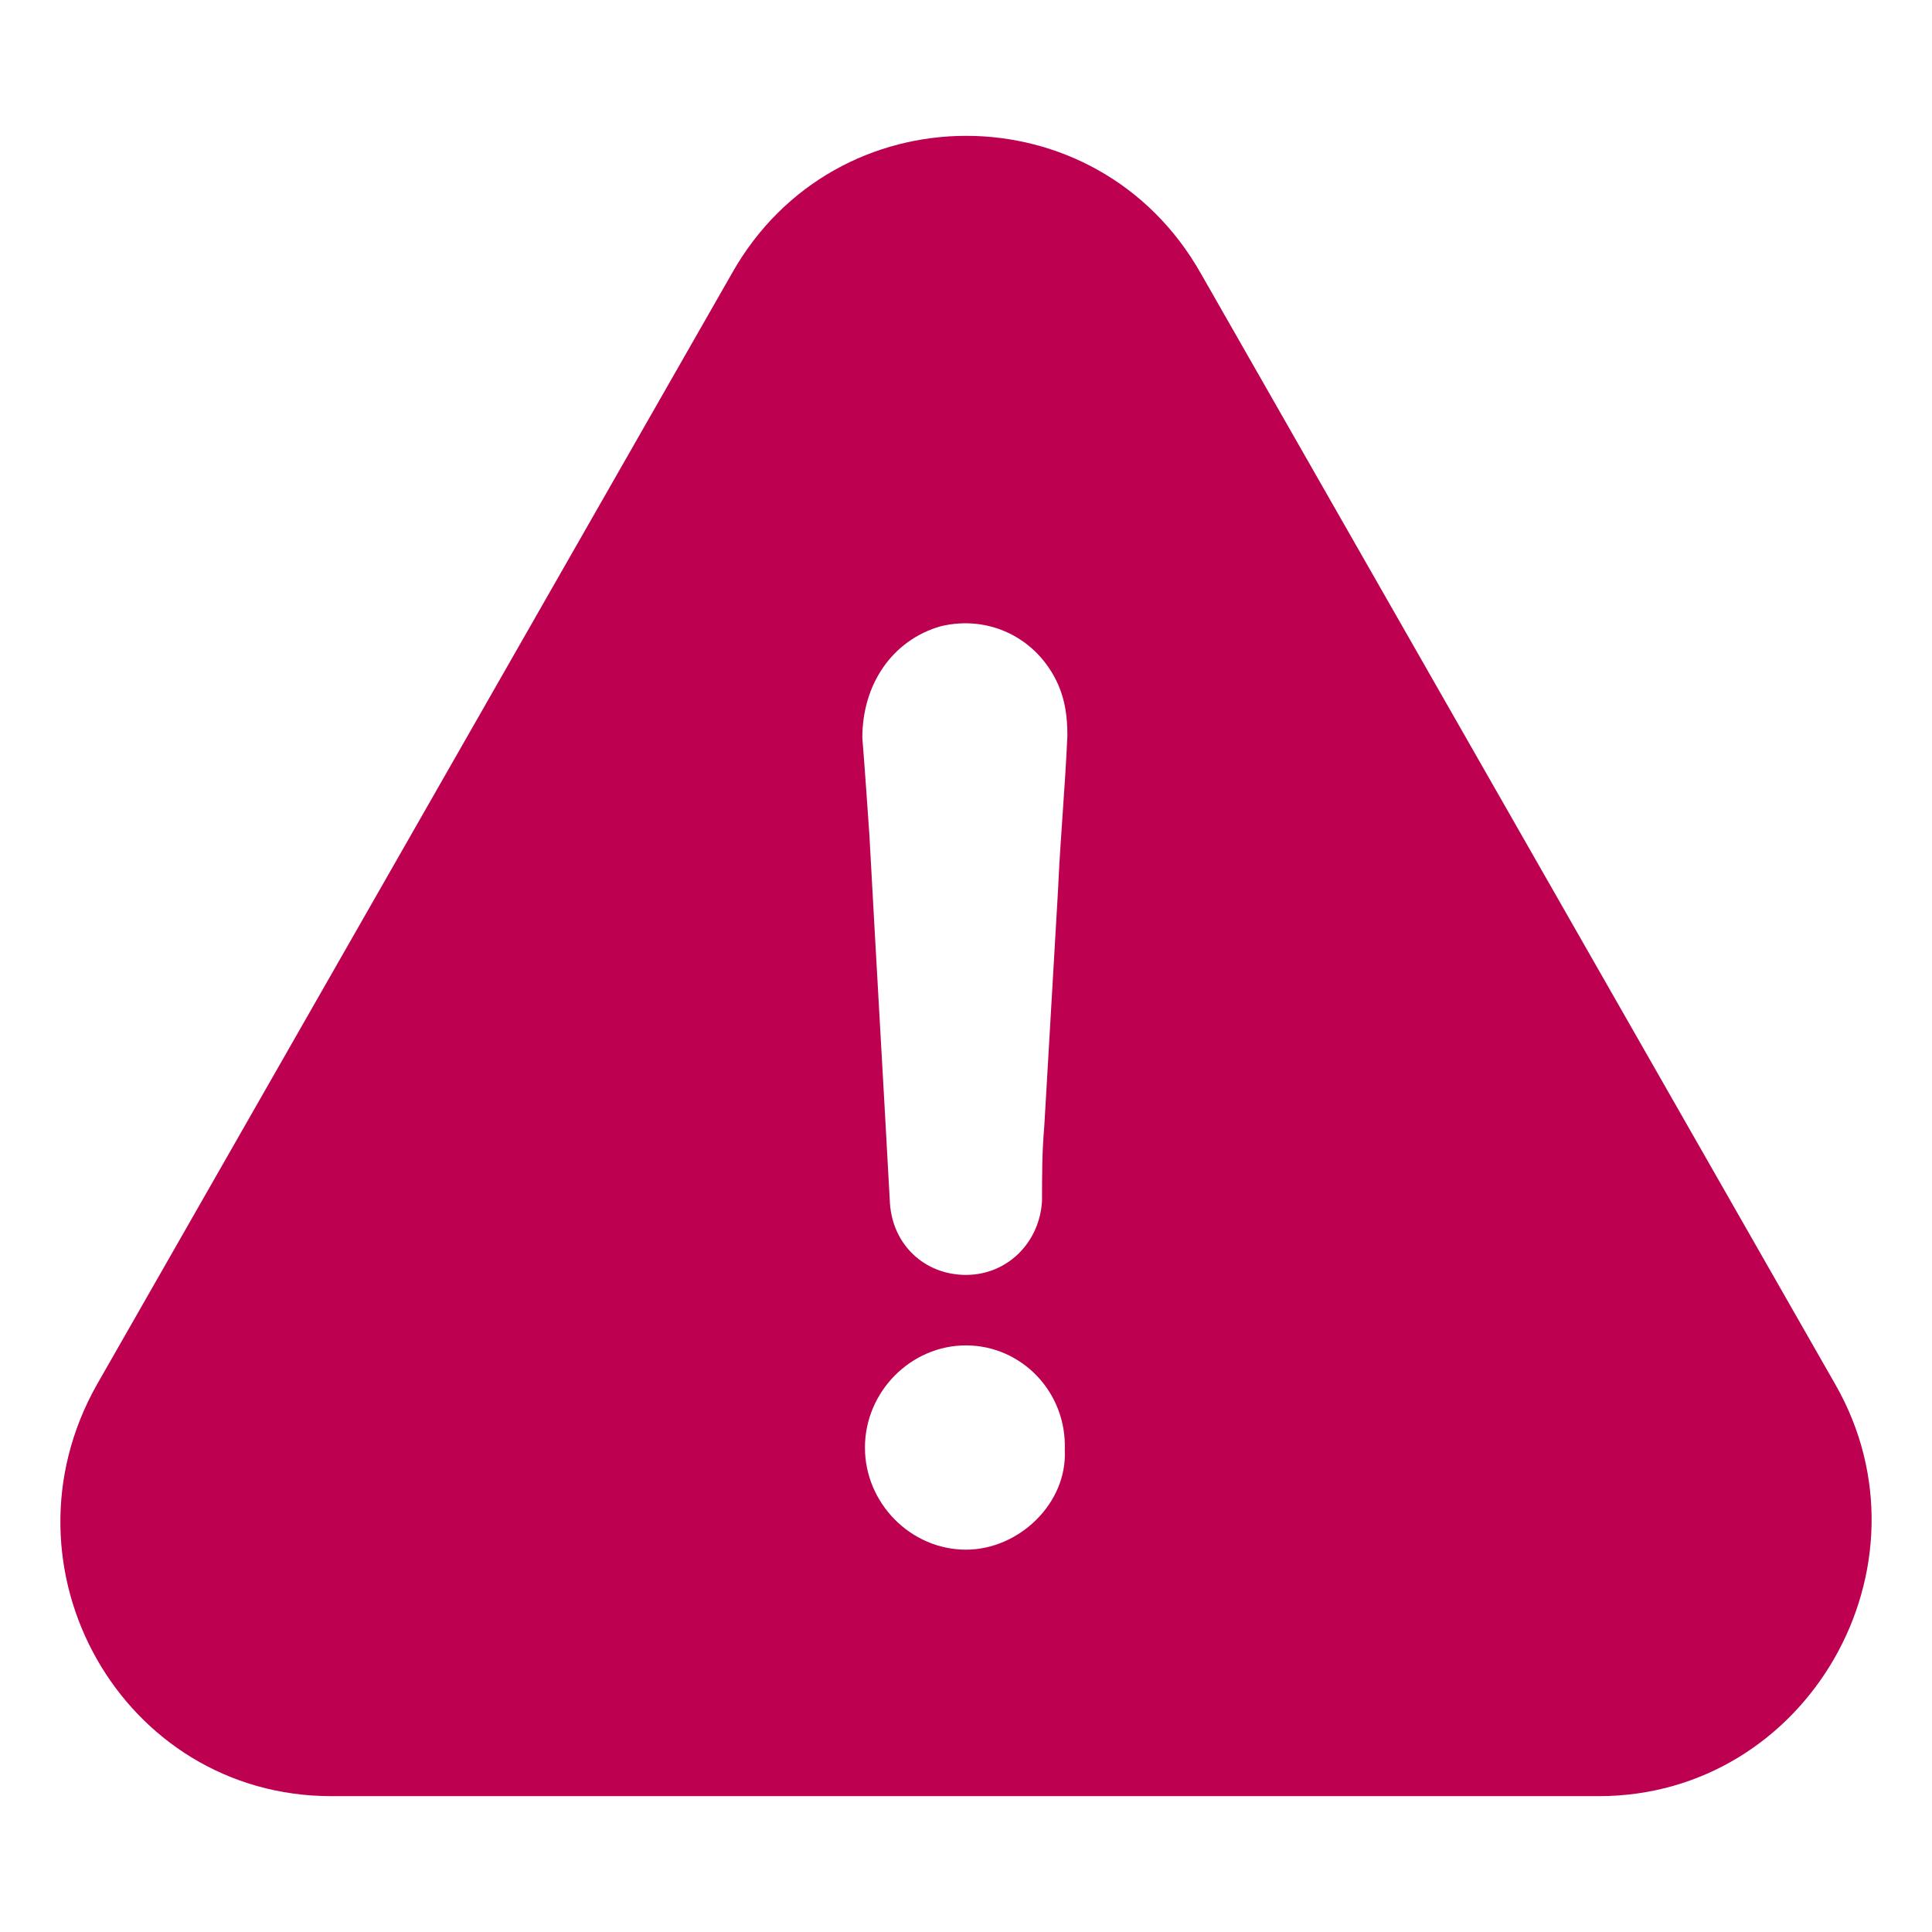
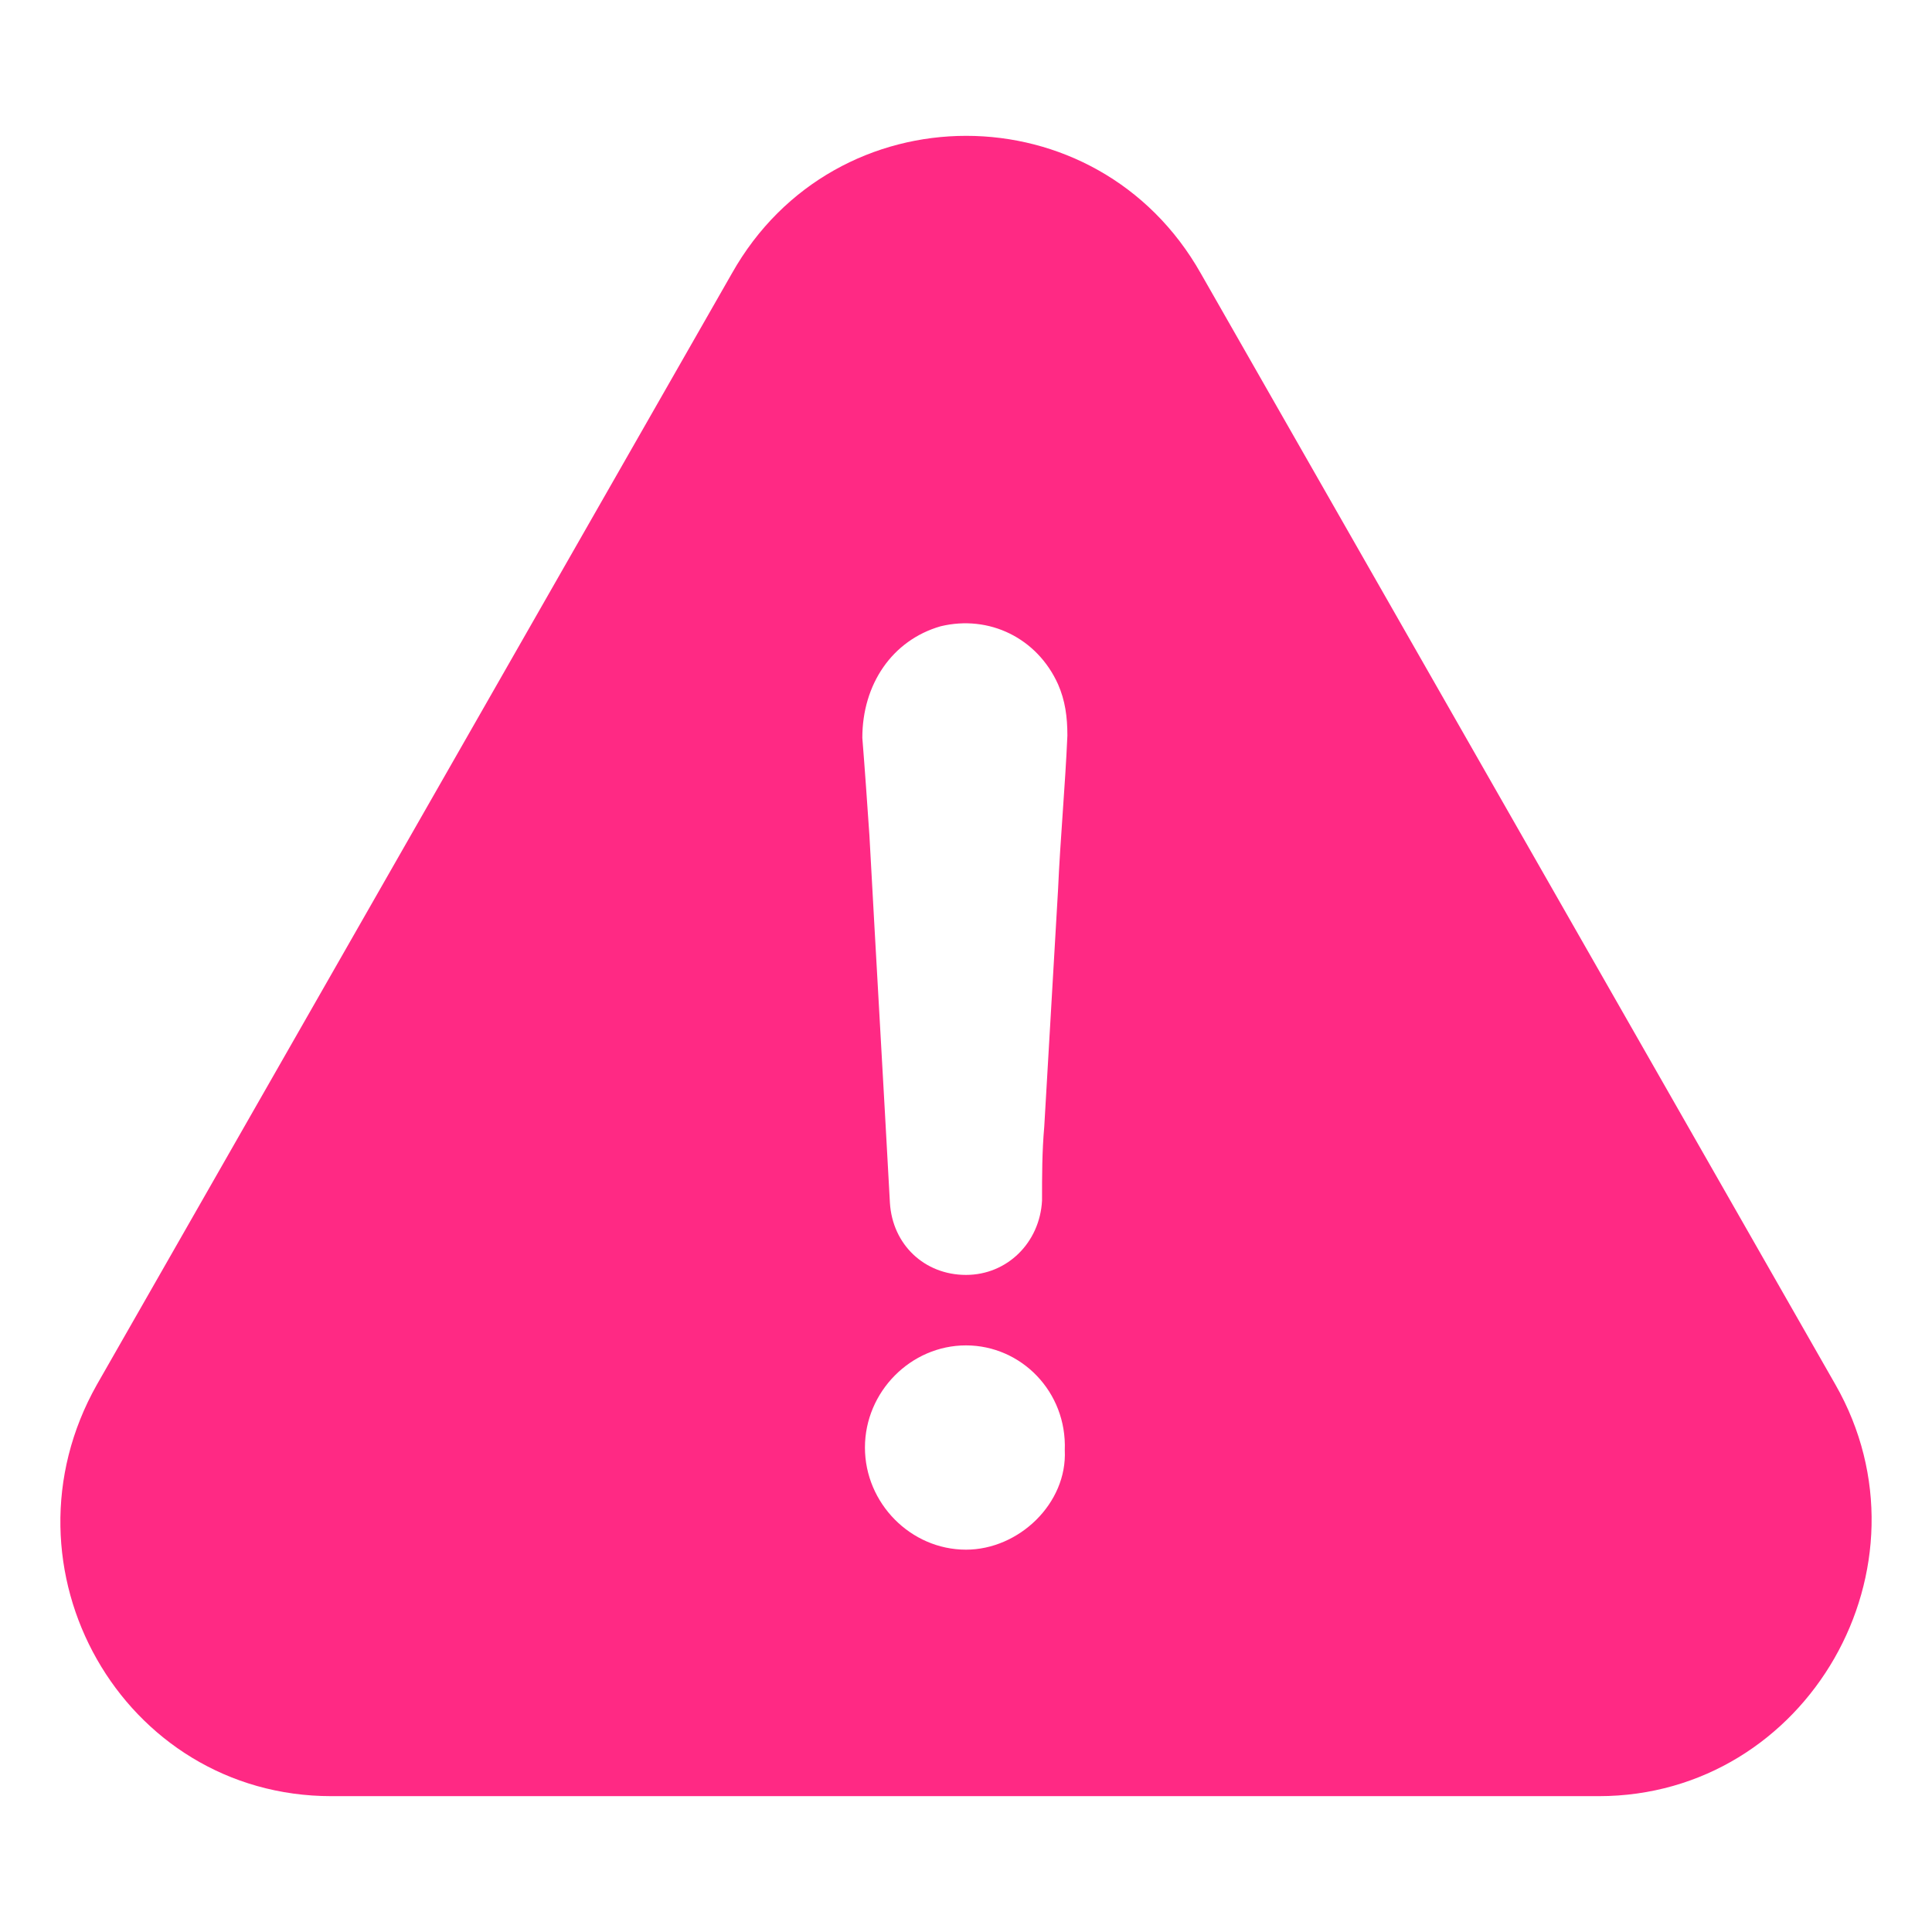
<svg xmlns="http://www.w3.org/2000/svg" version="1.1" id="Capa_1" x="0px" y="0px" viewBox="0 0 485.811 485.811" style="enable-background:new 0 0 485.811 485.811;" xml:space="preserve" width="512px" height="512px">
  <defs id="defs39" />
-   <g id="g4" style="fill:#bd0050;fill-opacity:1;stroke-width:1.061" transform="matrix(0.9375003,0,0,0.9477188,15.18185,12.69939)">
-     <path d="m 476.099,353.968 -170.2,-294.8 c -27.8,-48.7 -98.1,-48.7 -125.8,0 l -170.3,294.8 c -27.8,48.7 6.8,109.2 62.9,109.2 h 339.9 c 56.1,0 91.3,-61.1 63.5,-109.2 z m -233.2,43.8 c -14.8,0 -27.1,-12.3 -27.1,-27.1 0,-14.8 12.3,-27.1 27.1,-27.1 14.8,0 27.1,12.3 26.5,27.8 0.7,14.1 -12.3,26.4 -26.5,26.4 z m 24.7,-175.2 c -1.2,21 -2.5,41.9 -3.7,62.9 -0.6,6.8 -0.6,13 -0.6,19.7 -0.6,11.1 -9.3,19.7 -20.4,19.7 -11.1,0 -19.7,-8 -20.4,-19.1 -1.8,-32.7 -3.7,-64.8 -5.5,-97.5 -0.6,-8.6 -1.2,-17.3 -1.9,-25.9 0,-14.2 8,-25.9 21,-29.6 13,-3.1 25.9,3.1 31.5,15.4 1.9,4.3 2.5,8.6 2.5,13.6 -0.6,13.7 -1.9,27.3 -2.5,40.8 z" id="path2" style="fill:#bd0050;fill-opacity:1;stroke-width:1.061" />
+   <g id="g4" style="fill:#ff2984;fill-opacity:1;stroke-width:1.061" transform="matrix(0.9375003,0,0,0.9477188,15.18185,12.69939)">
+     <path d="m 476.099,353.968 -170.2,-294.8 c -27.8,-48.7 -98.1,-48.7 -125.8,0 l -170.3,294.8 c -27.8,48.7 6.8,109.2 62.9,109.2 h 339.9 c 56.1,0 91.3,-61.1 63.5,-109.2 z m -233.2,43.8 c -14.8,0 -27.1,-12.3 -27.1,-27.1 0,-14.8 12.3,-27.1 27.1,-27.1 14.8,0 27.1,12.3 26.5,27.8 0.7,14.1 -12.3,26.4 -26.5,26.4 z m 24.7,-175.2 c -1.2,21 -2.5,41.9 -3.7,62.9 -0.6,6.8 -0.6,13 -0.6,19.7 -0.6,11.1 -9.3,19.7 -20.4,19.7 -11.1,0 -19.7,-8 -20.4,-19.1 -1.8,-32.7 -3.7,-64.8 -5.5,-97.5 -0.6,-8.6 -1.2,-17.3 -1.9,-25.9 0,-14.2 8,-25.9 21,-29.6 13,-3.1 25.9,3.1 31.5,15.4 1.9,4.3 2.5,8.6 2.5,13.6 -0.6,13.7 -1.9,27.3 -2.5,40.8 z" id="path2" style="fill:#ff2984;fill-opacity:1;stroke-width:1.061" />
  </g>
  <g id="g6" />
  <g id="g8" />
  <g id="g10" />
  <g id="g12" />
  <g id="g14" />
  <g id="g16" />
  <g id="g18" />
  <g id="g20" />
  <g id="g22" />
  <g id="g24" />
  <g id="g26" />
  <g id="g28" />
  <g id="g30" />
  <g id="g32" />
  <g id="g34" />
</svg>
